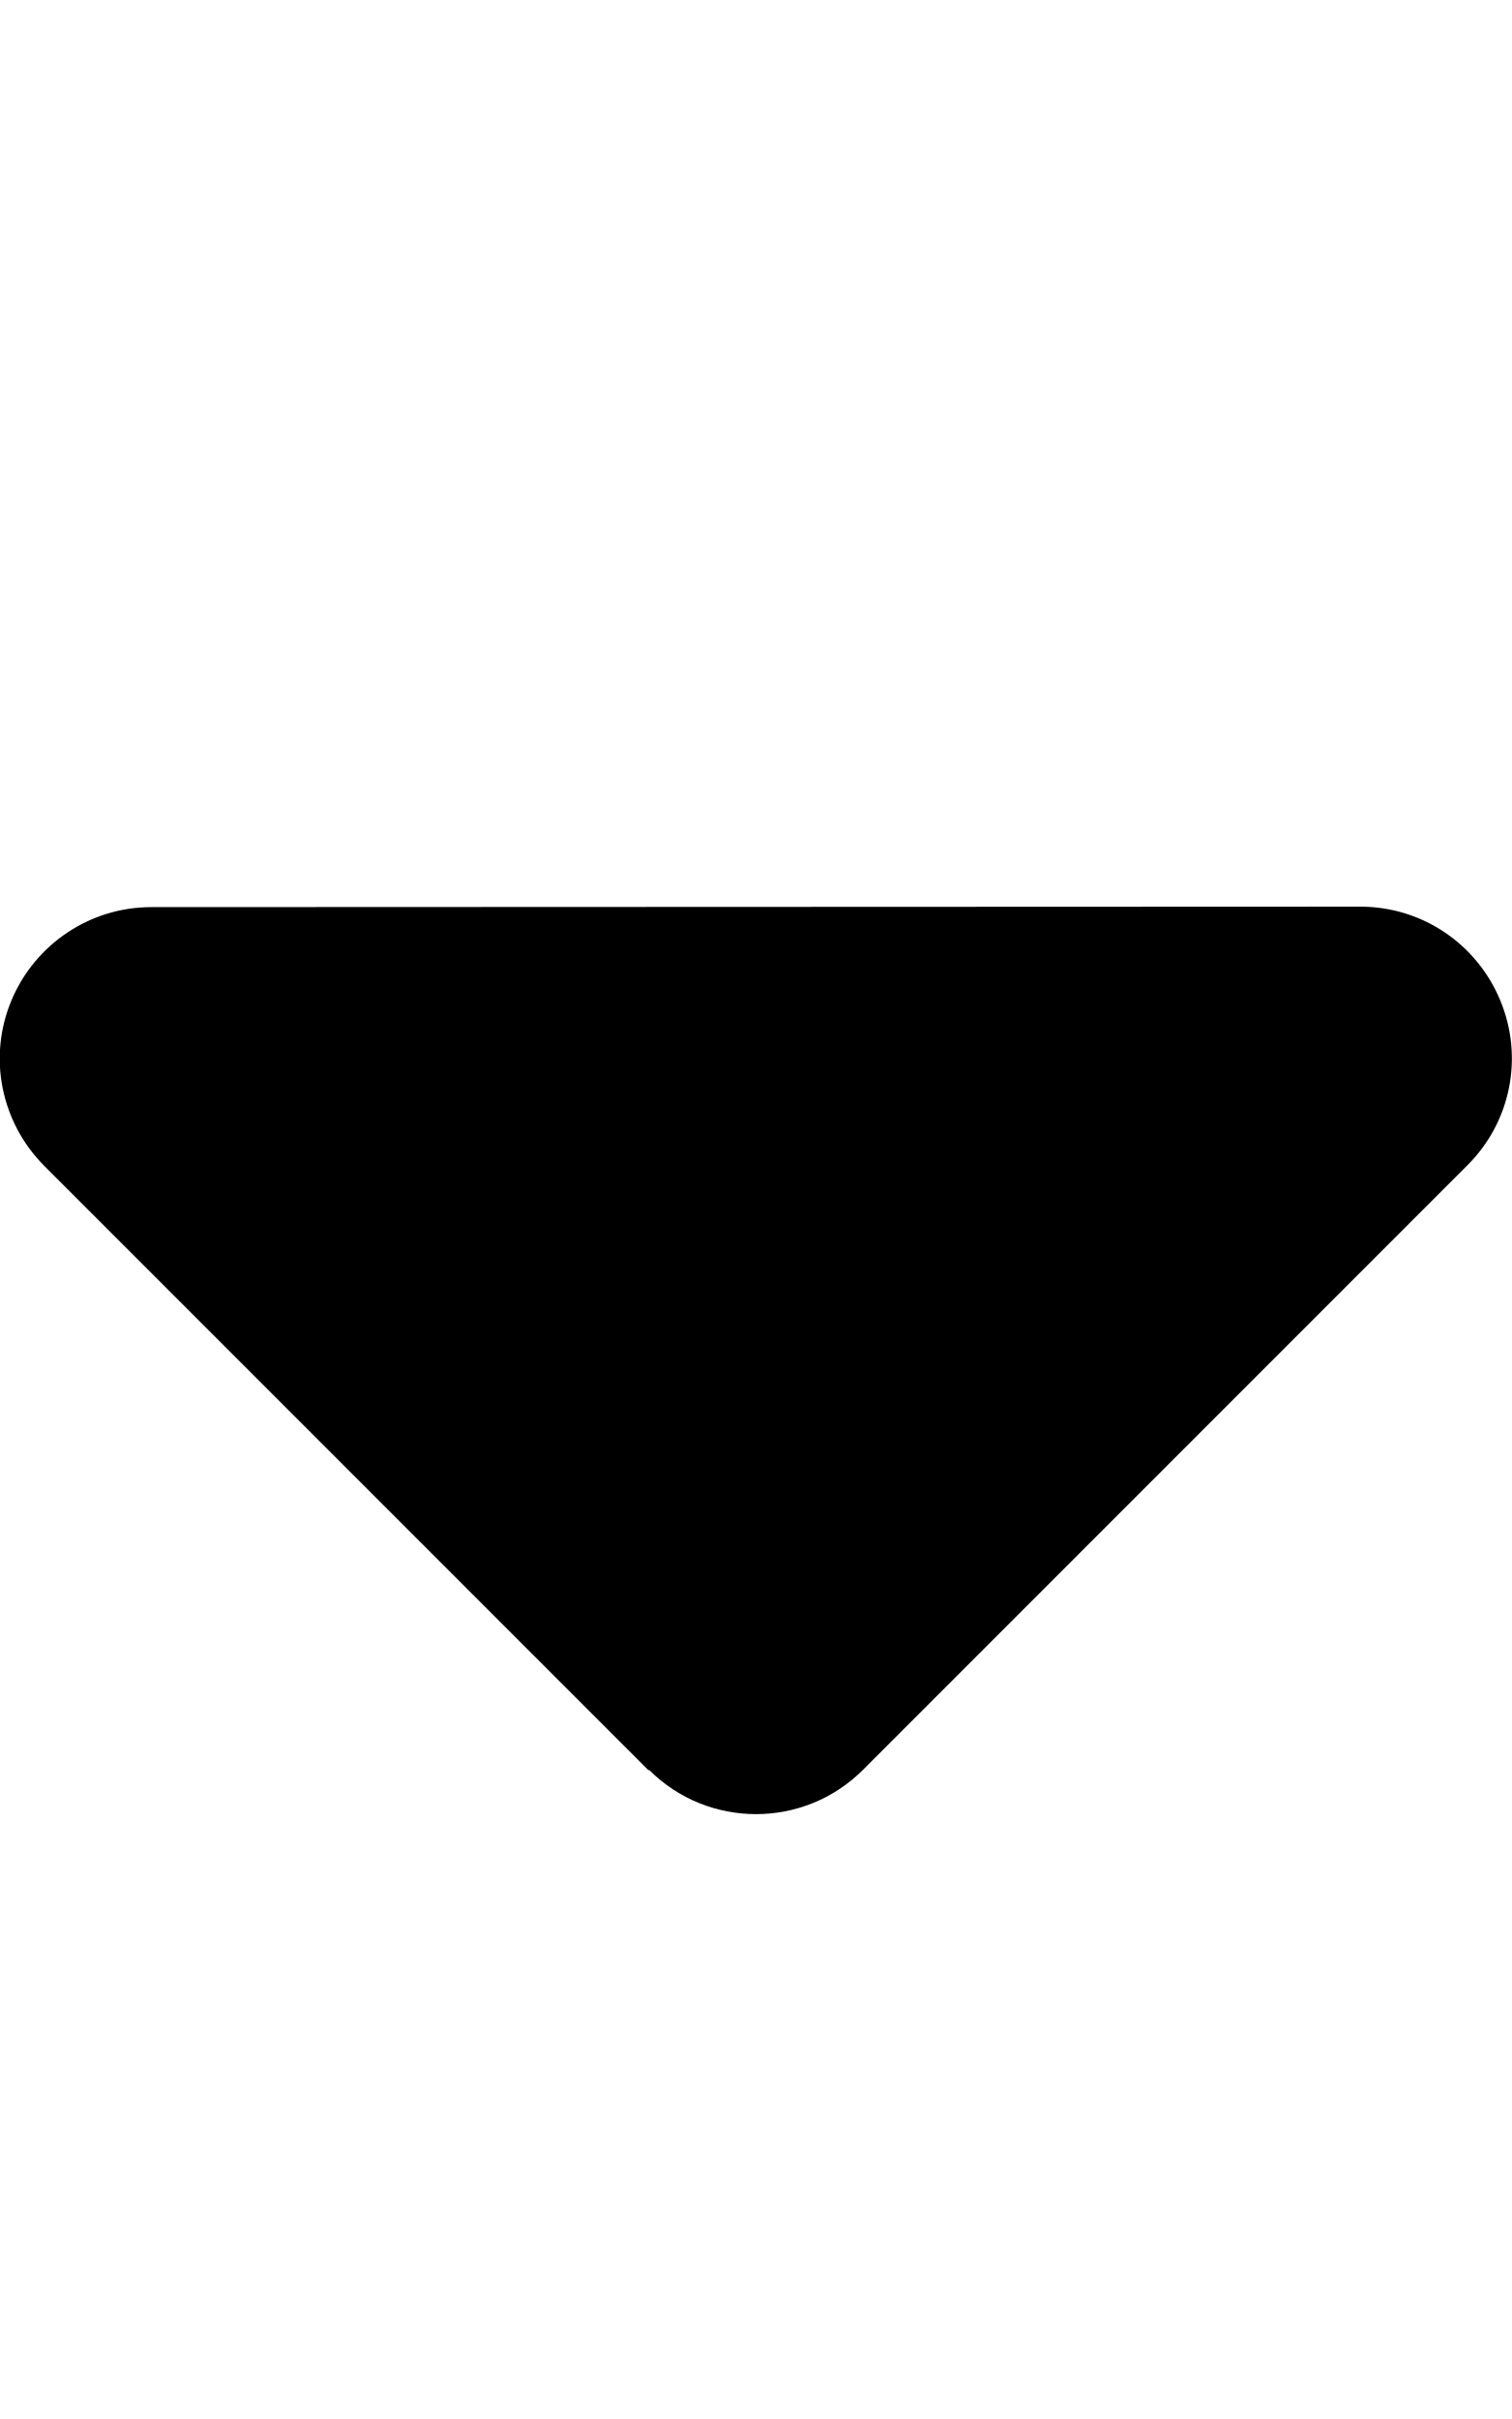
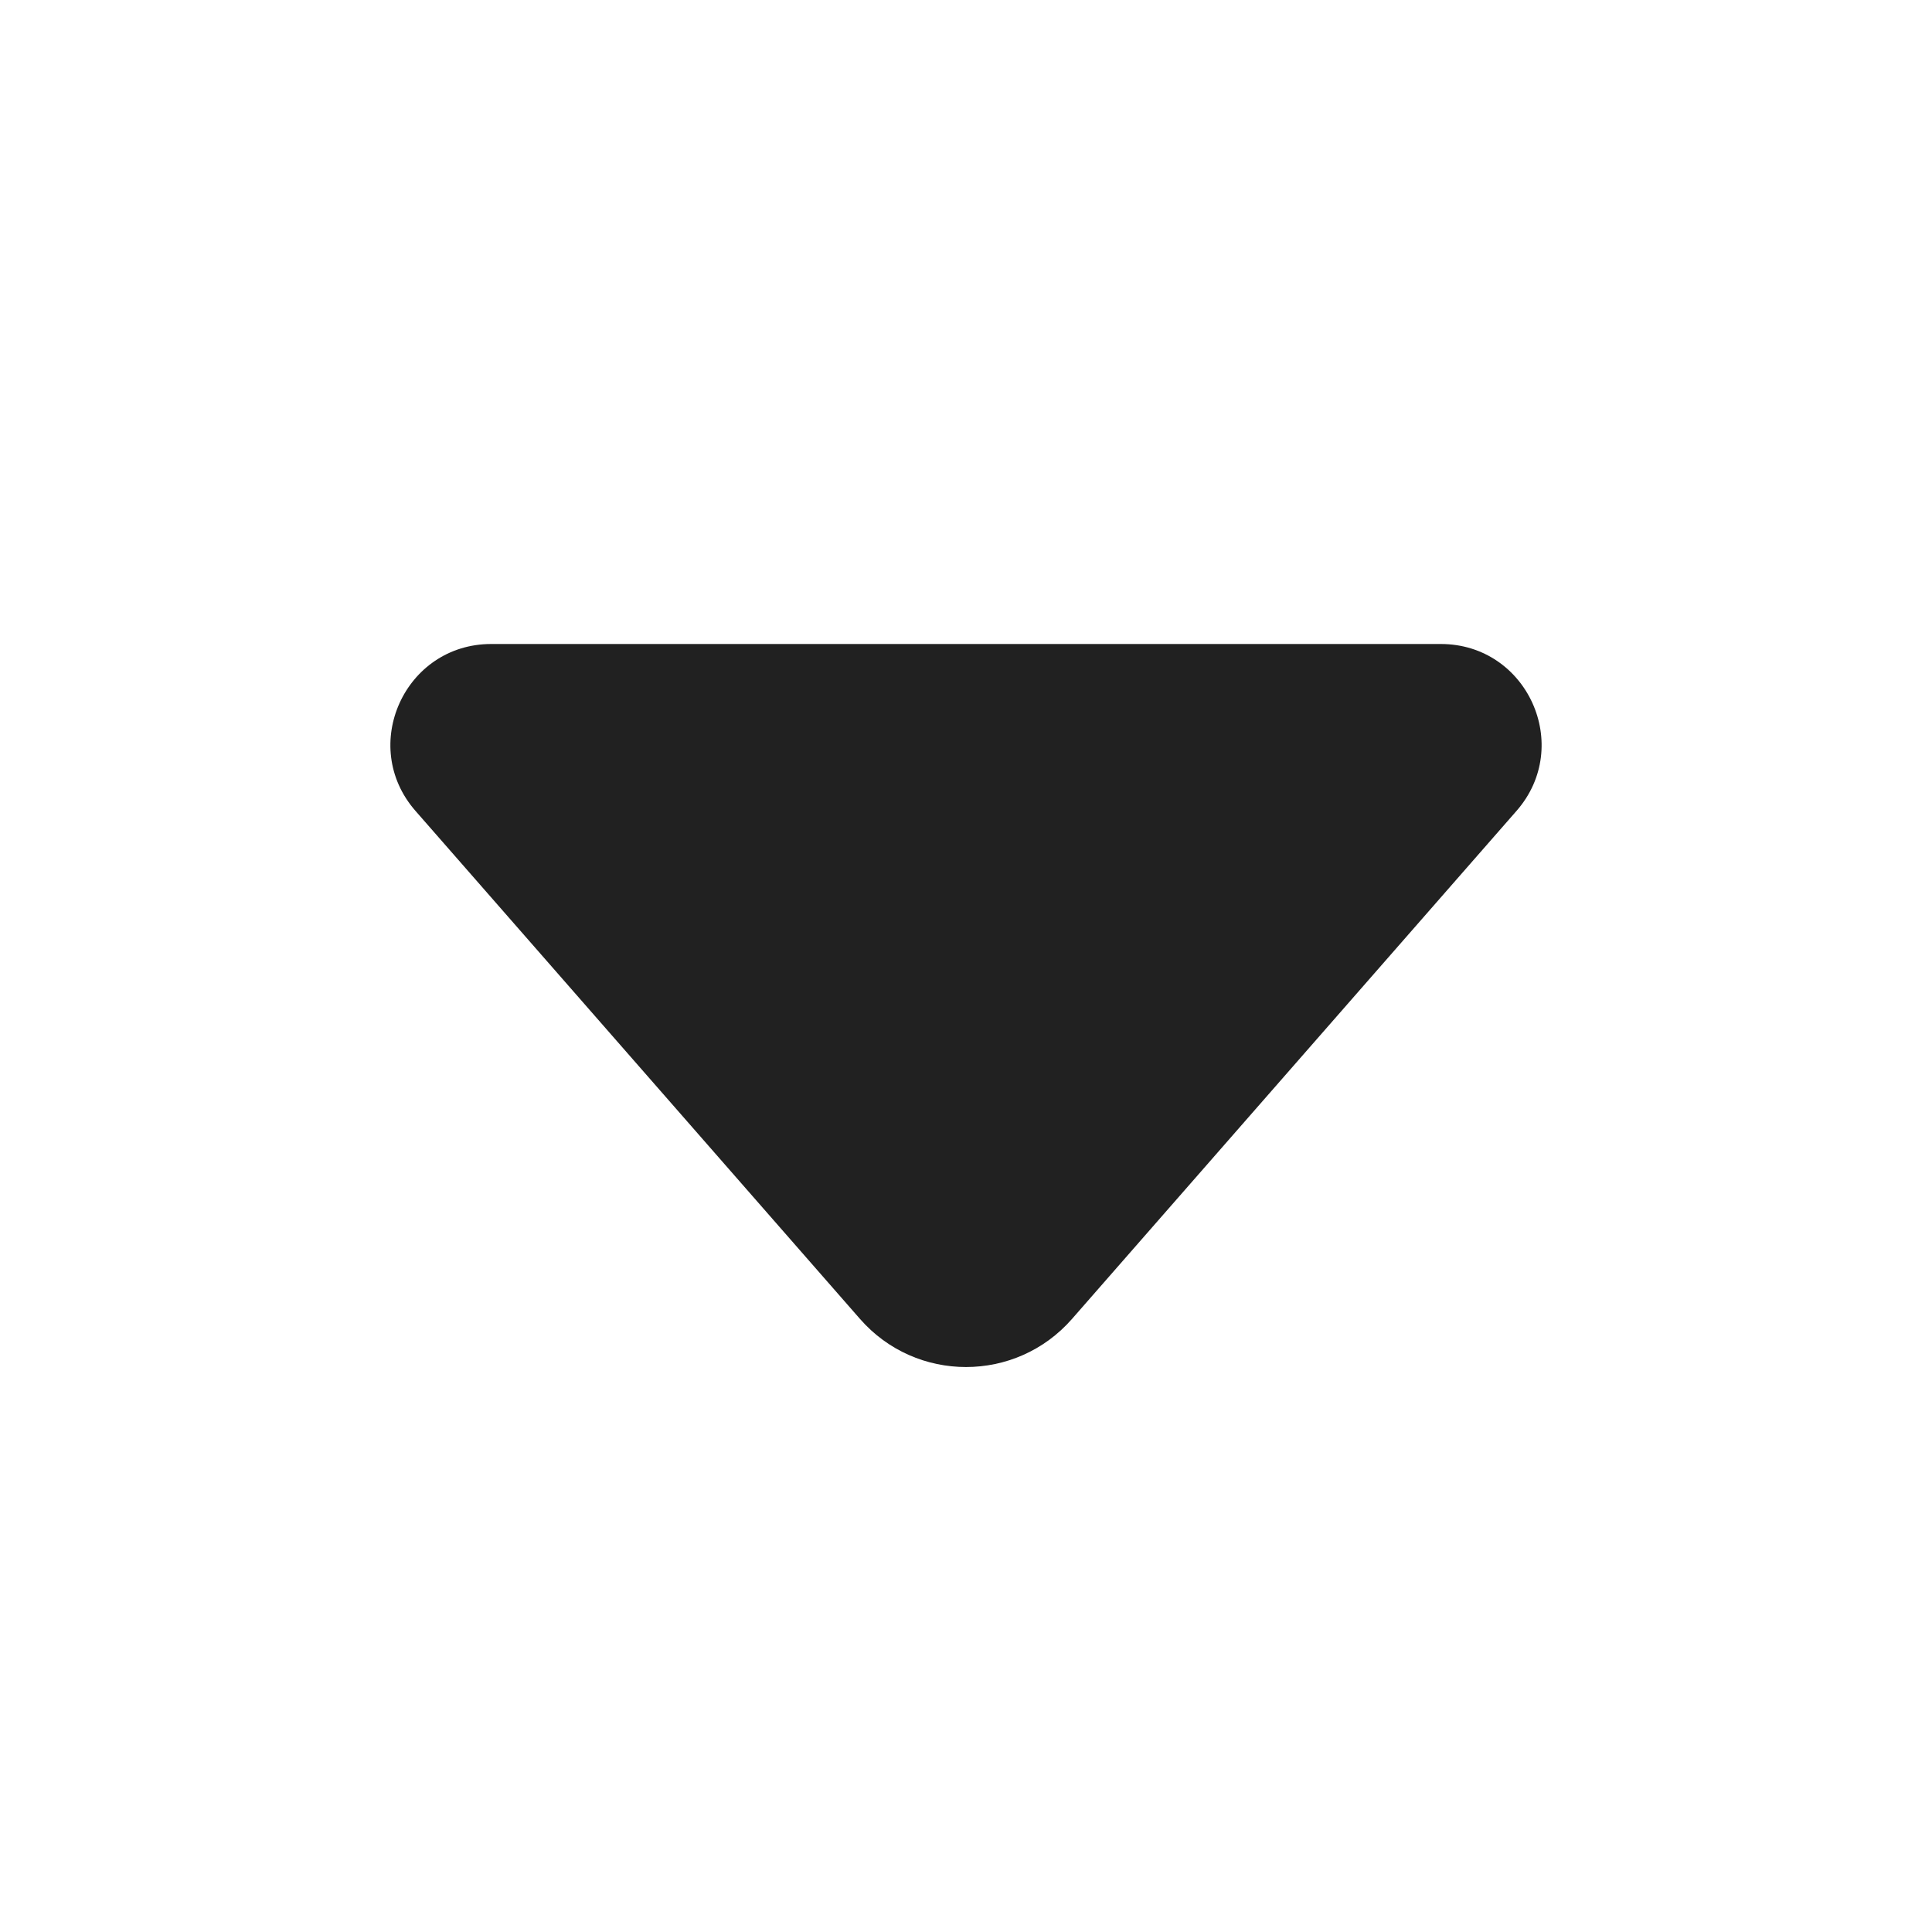
- <svg xmlns="http://www.w3.org/2000/svg" class="w-6 h-6" viewBox="0 0 320 512">
-   <path d="M137.4 374.6c12.5 12.5 32.8 12.5 45.3 0l128-128c9.2-9.2 11.9-22.9 6.9-34.9s-16.6-19.8-29.6-19.8L32 192c-12.9 0-24.6 7.8-29.6 19.8s-2.2 25.7 6.9 34.9l128 128z" />
+ <svg xmlns="http://www.w3.org/2000/svg" width="24px" height="24px" viewBox="0 0 24 24" fill="none">
+   <path d="M6.102 8C5.028 8 4.454 9.265 5.161 10.073L10.683 16.384C11.38 17.181 12.62 17.181 13.317 16.384L18.839 10.073C19.546 9.265 18.972 8 17.898 8H6.102Z" fill="#212121" />
</svg>
